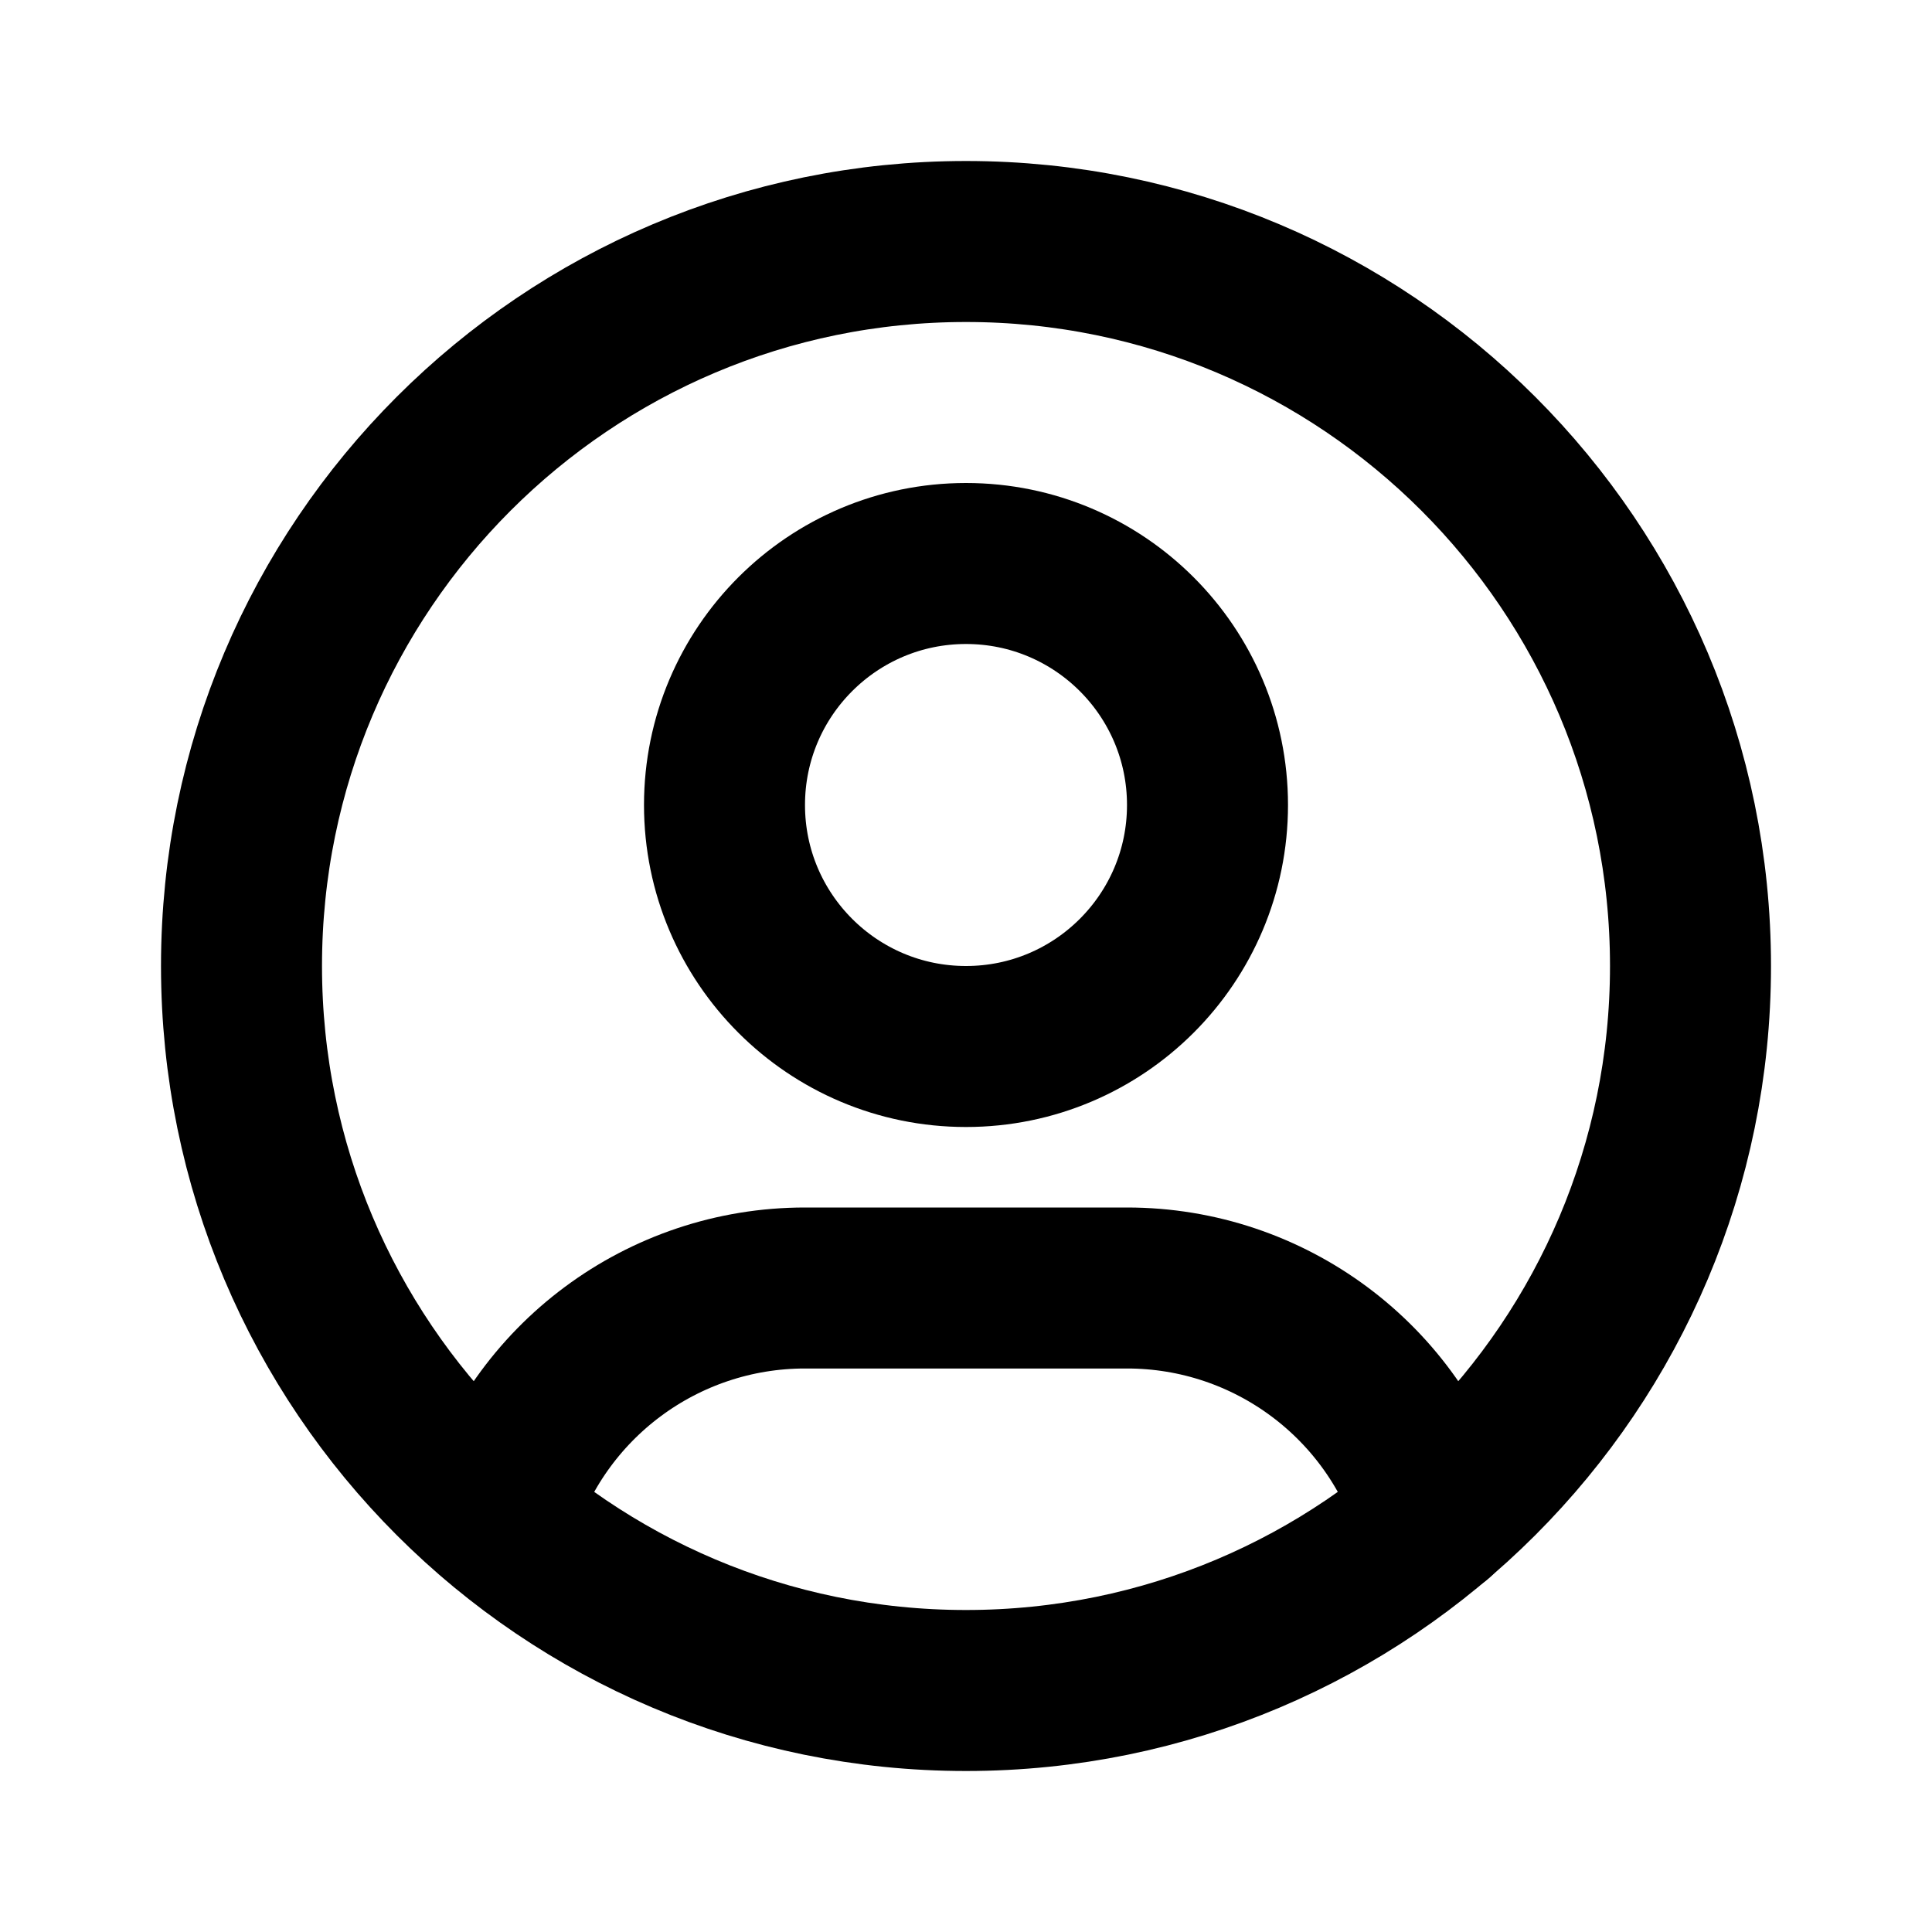
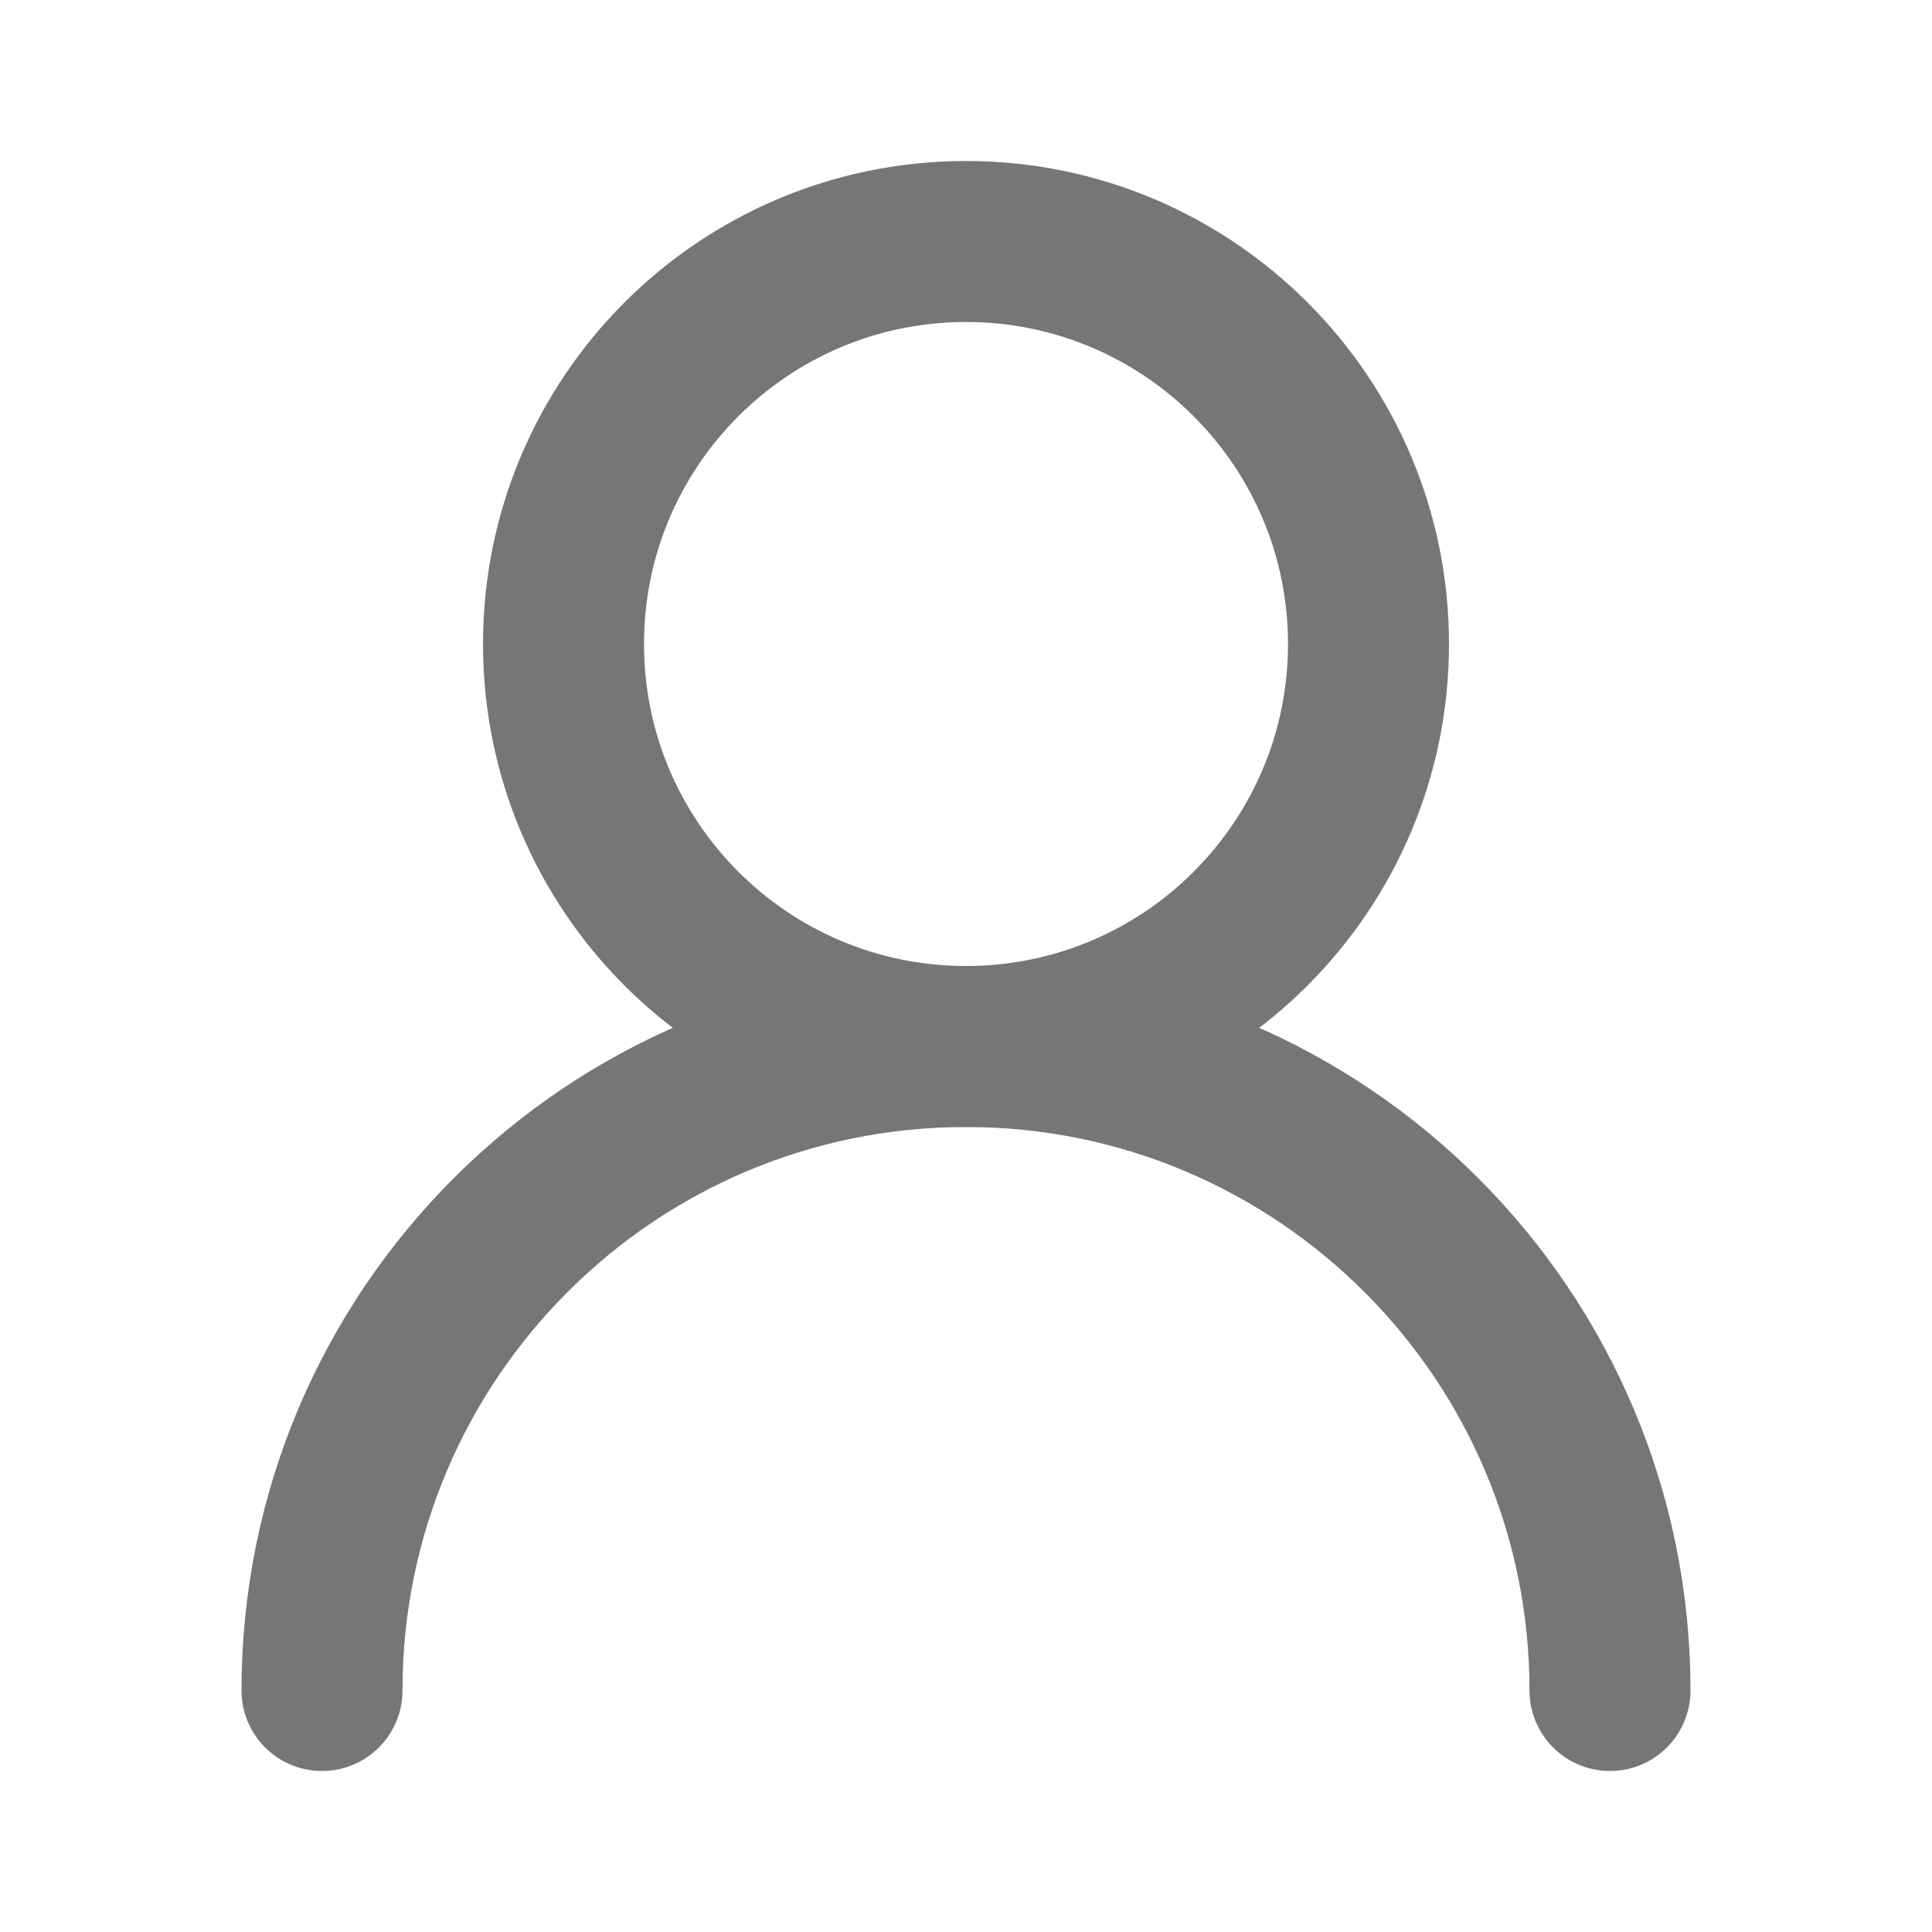
- <svg xmlns="http://www.w3.org/2000/svg" width="24" height="24" viewBox="0 0 24 24" fill="none" stroke="currentColor" stroke-width="2" stroke-linecap="round" stroke-linejoin="round" class="icon icon-tabler icons-tabler-outline icon-tabler-user-circle">
-   <path stroke="none" d="M0 0h24v24H0z" fill="none" />
-   <path d="M3 12a9 9 0 1 0 18 0a9 9 0 1 0 -18 0" />
-   <path d="M9 10a3 3 0 1 0 6 0a3 3 0 1 0 -6 0" />
-   <path d="M6.168 18.849a4 4 0 0 1 3.832 -2.849h4a4 4 0 0 1 3.834 2.855" />
+ <svg xmlns="http://www.w3.org/2000/svg" width="32" height="32" viewBox="0 0 24 24" fill="none" stroke="#767676" stroke-width="2" stroke-linecap="round" stroke-linejoin="round" class="lucide lucide-user-round-icon lucide-user-round">
+   <circle cx="12" cy="8" r="5" />
+   <path d="M20 21a8 8 0 0 0-16 0" />
</svg>
